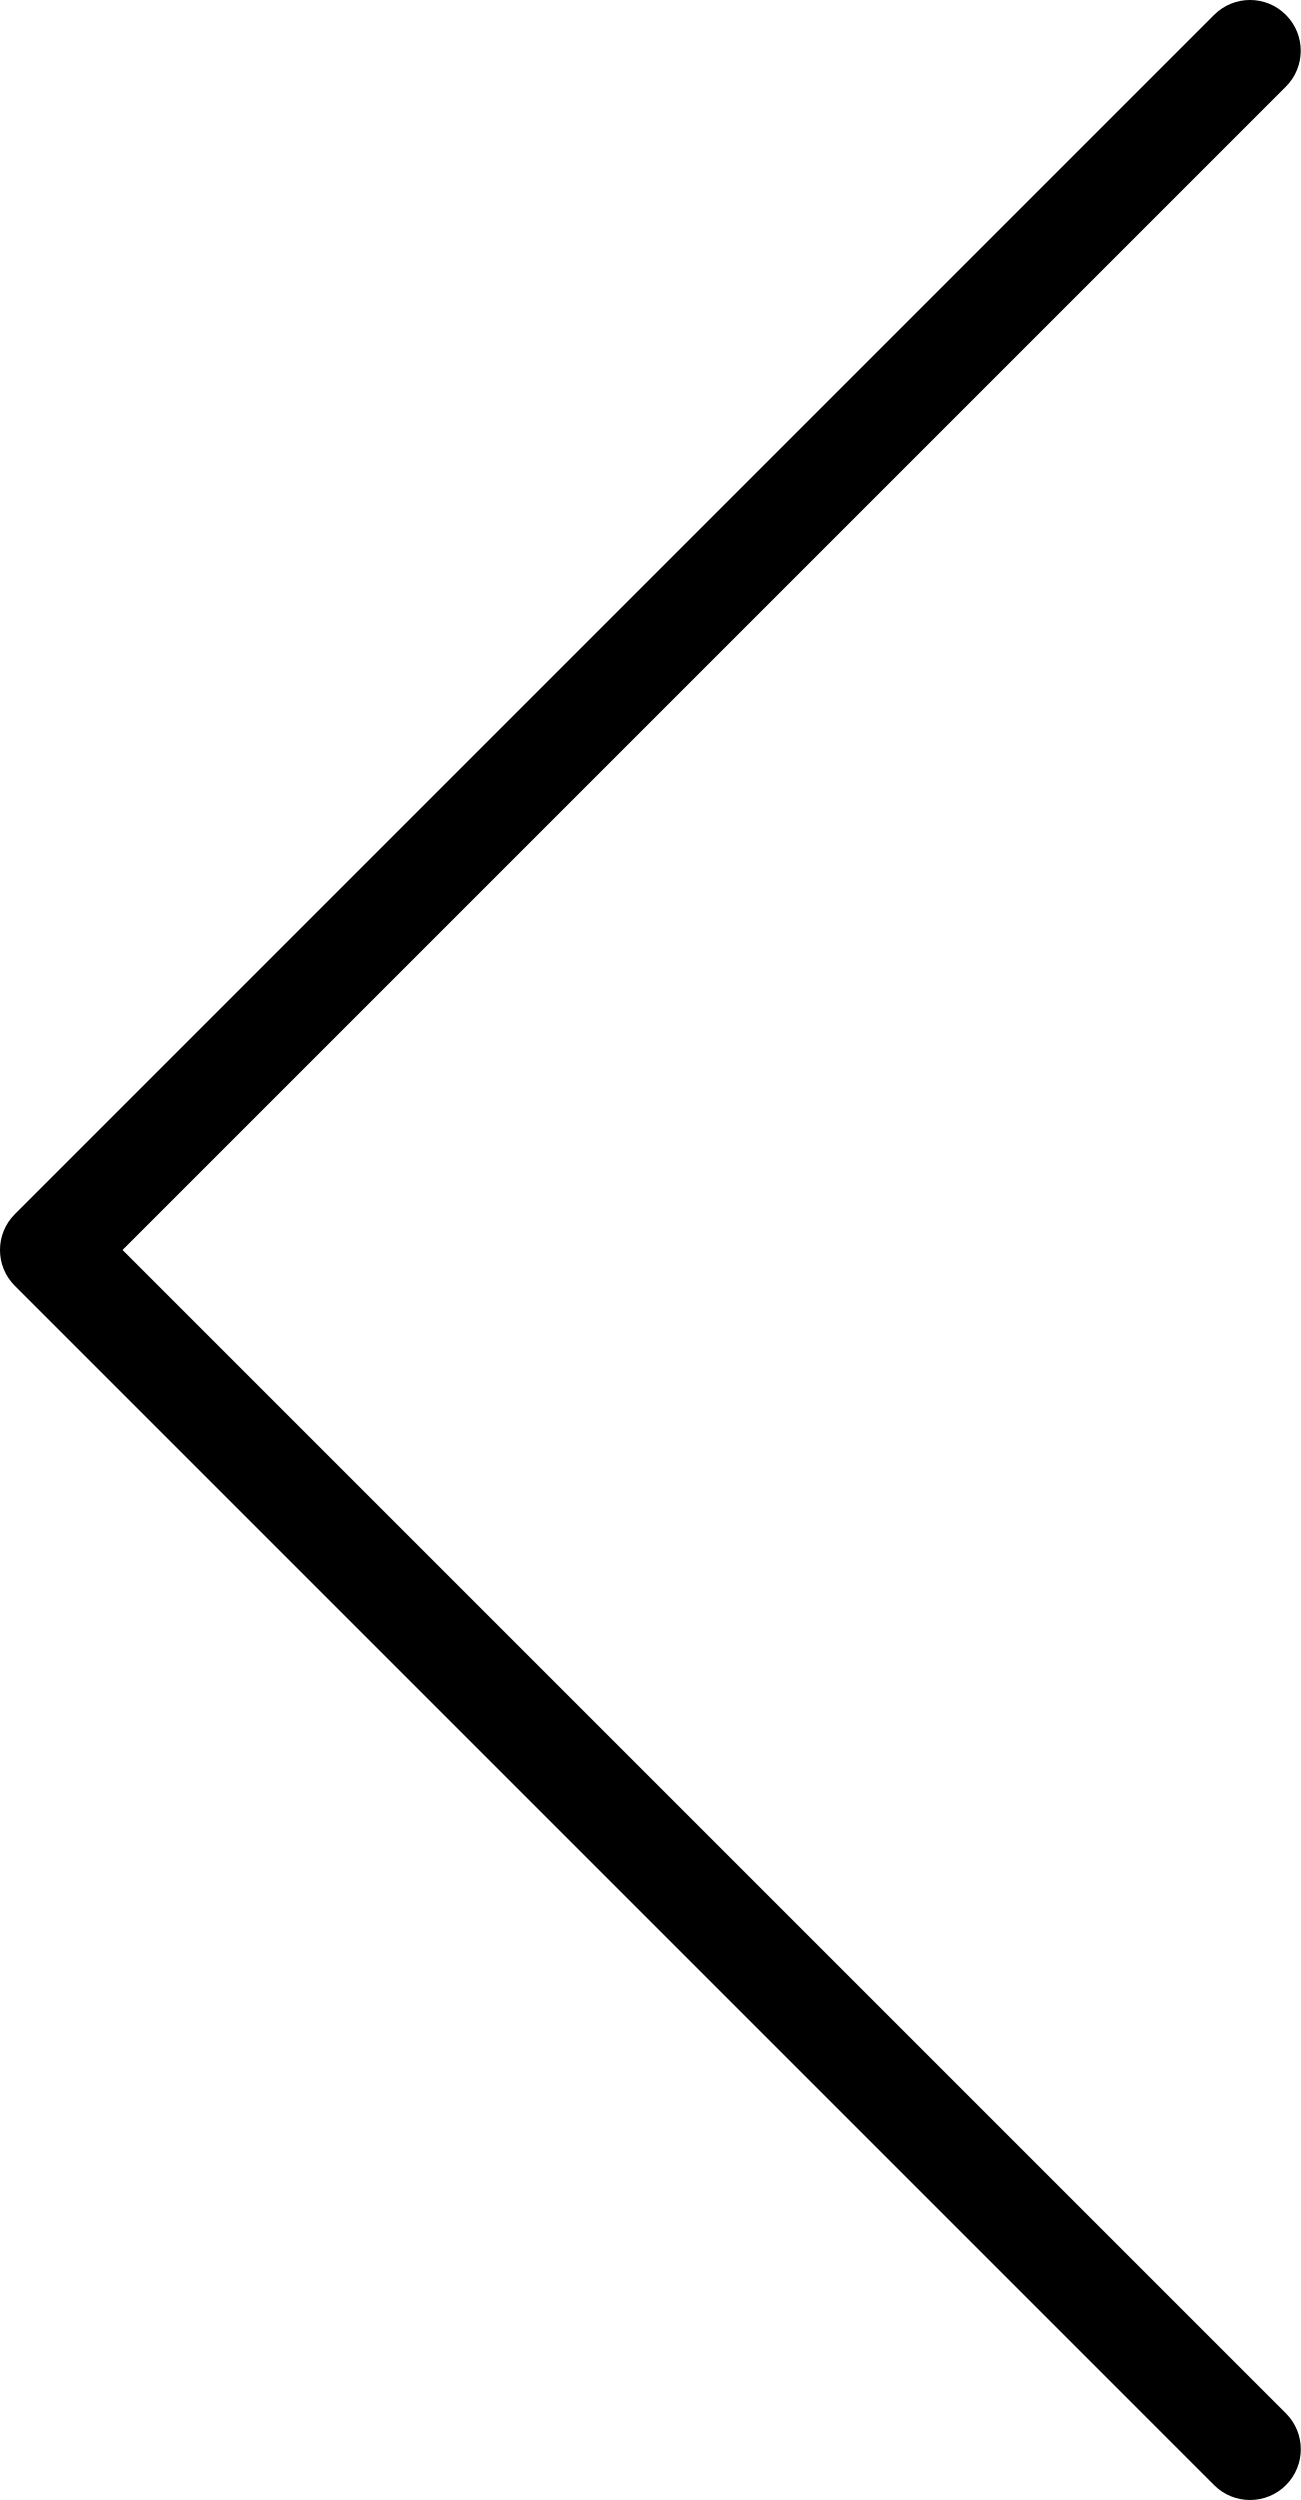
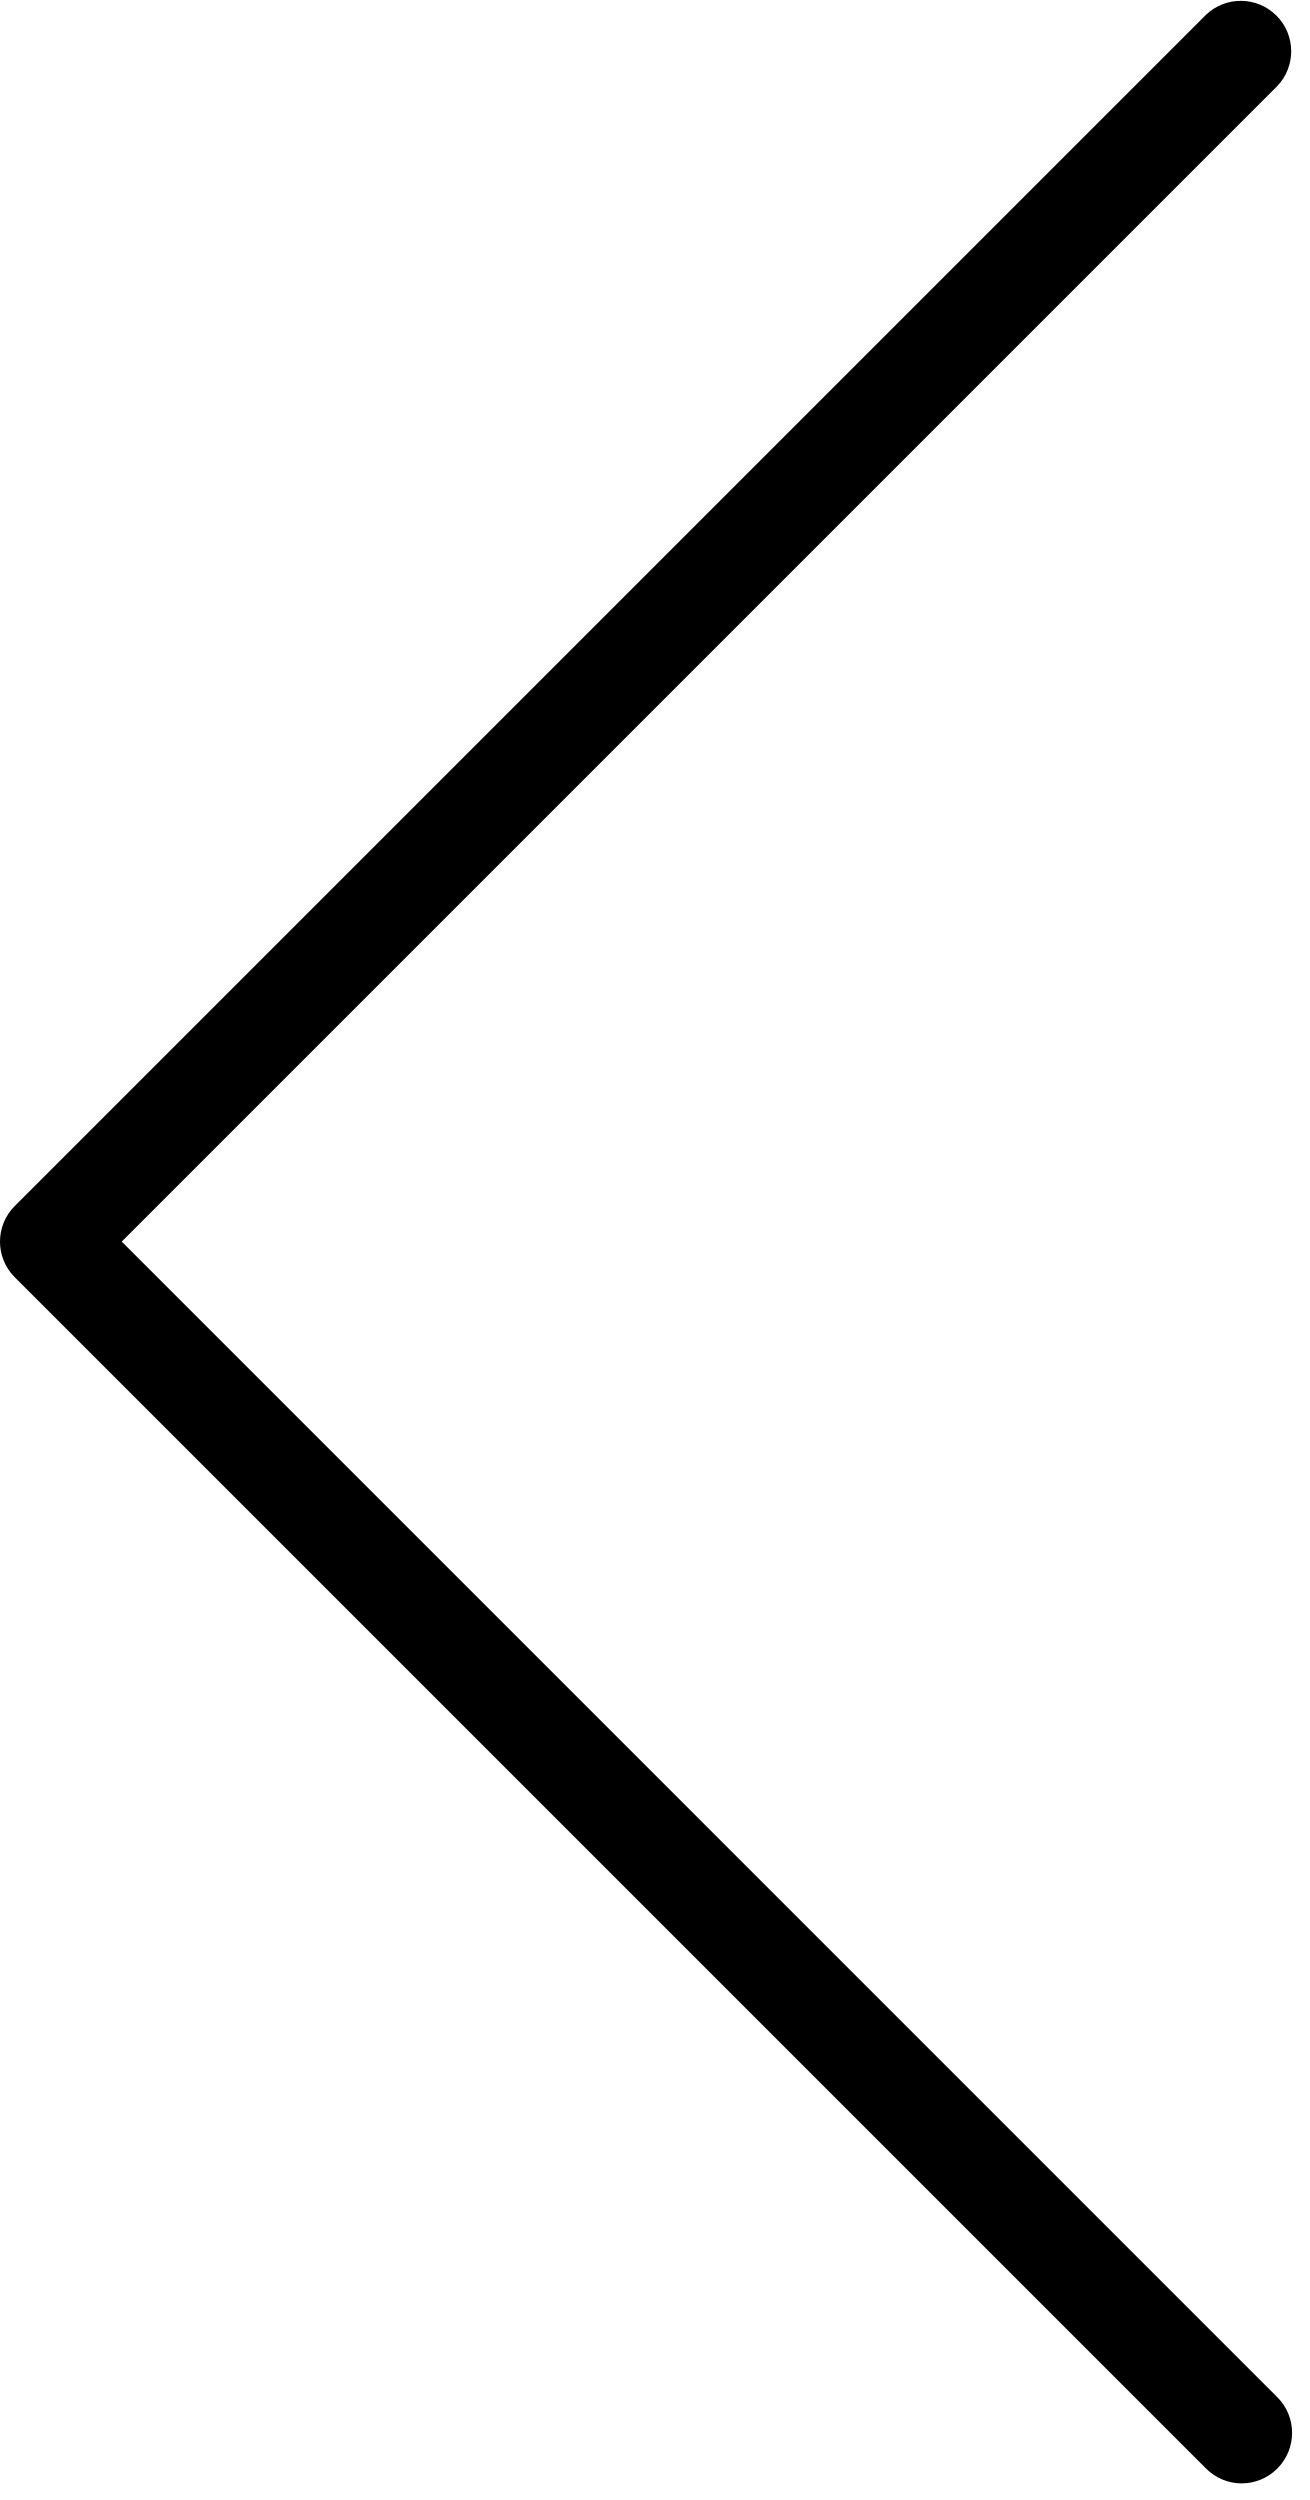
- <svg xmlns="http://www.w3.org/2000/svg" version="1.1" id="Layer_1" x="0px" y="0px" width="21.706px" height="41.719px" viewBox="0 0 21.706 41.719" enable-background="new 0 0 21.706 41.719" xml:space="preserve">
-   <path d="M2.045,20.859L21.458,1.446c0.331-0.331,0.331-0.867,0-1.198c-0.33-0.331-0.867-0.331-1.197,0L0.248,20.261 c-0.331,0.33-0.331,0.867,0,1.197l20.013,20.013c0.164,0.165,0.382,0.248,0.599,0.248s0.434-0.083,0.599-0.248 c0.331-0.331,0.331-0.867,0-1.198L2.045,20.859z" />
+ <svg xmlns="http://www.w3.org/2000/svg" width="22" height="42">
+   <path d="M2.045 20.859L21.458 1.446A.847.847 0 0 0 20.261.248L.248 20.261a.846.846 0 0 0 0 1.197l20.013 20.013a.843.843 0 0 0 1.198 0 .847.847 0 0 0 0-1.198L2.045 20.859z" />
</svg>
